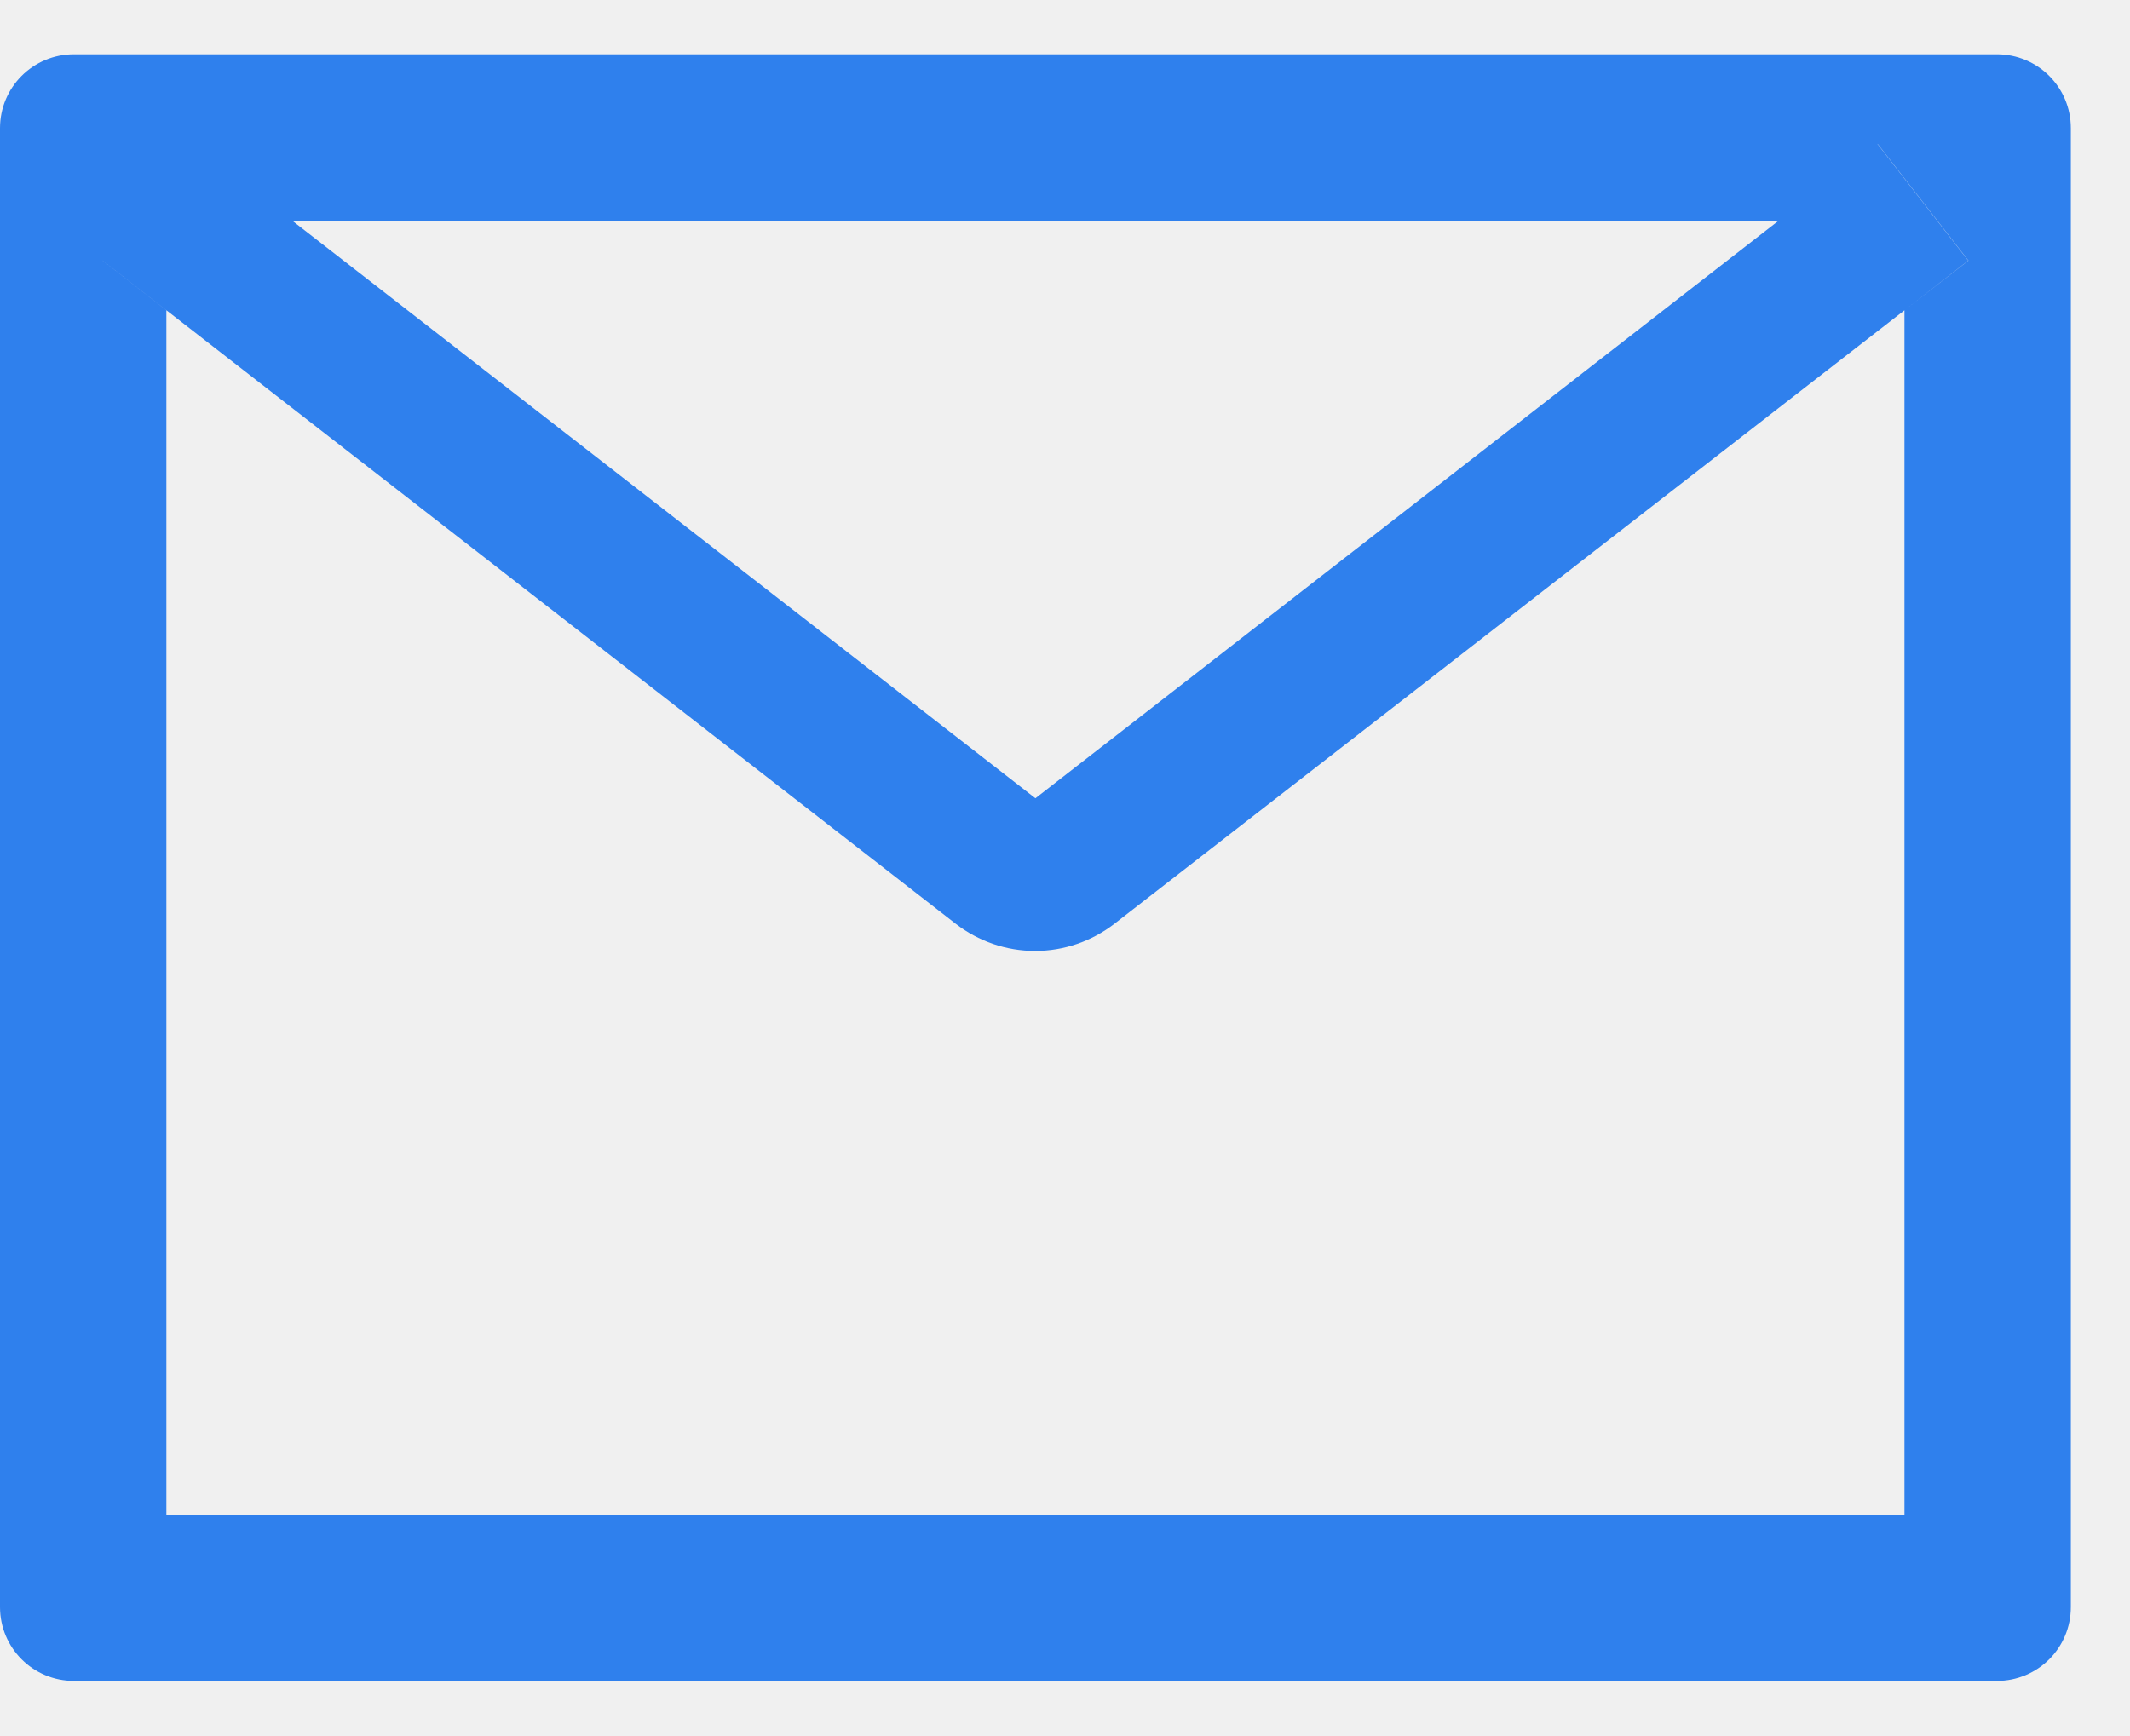
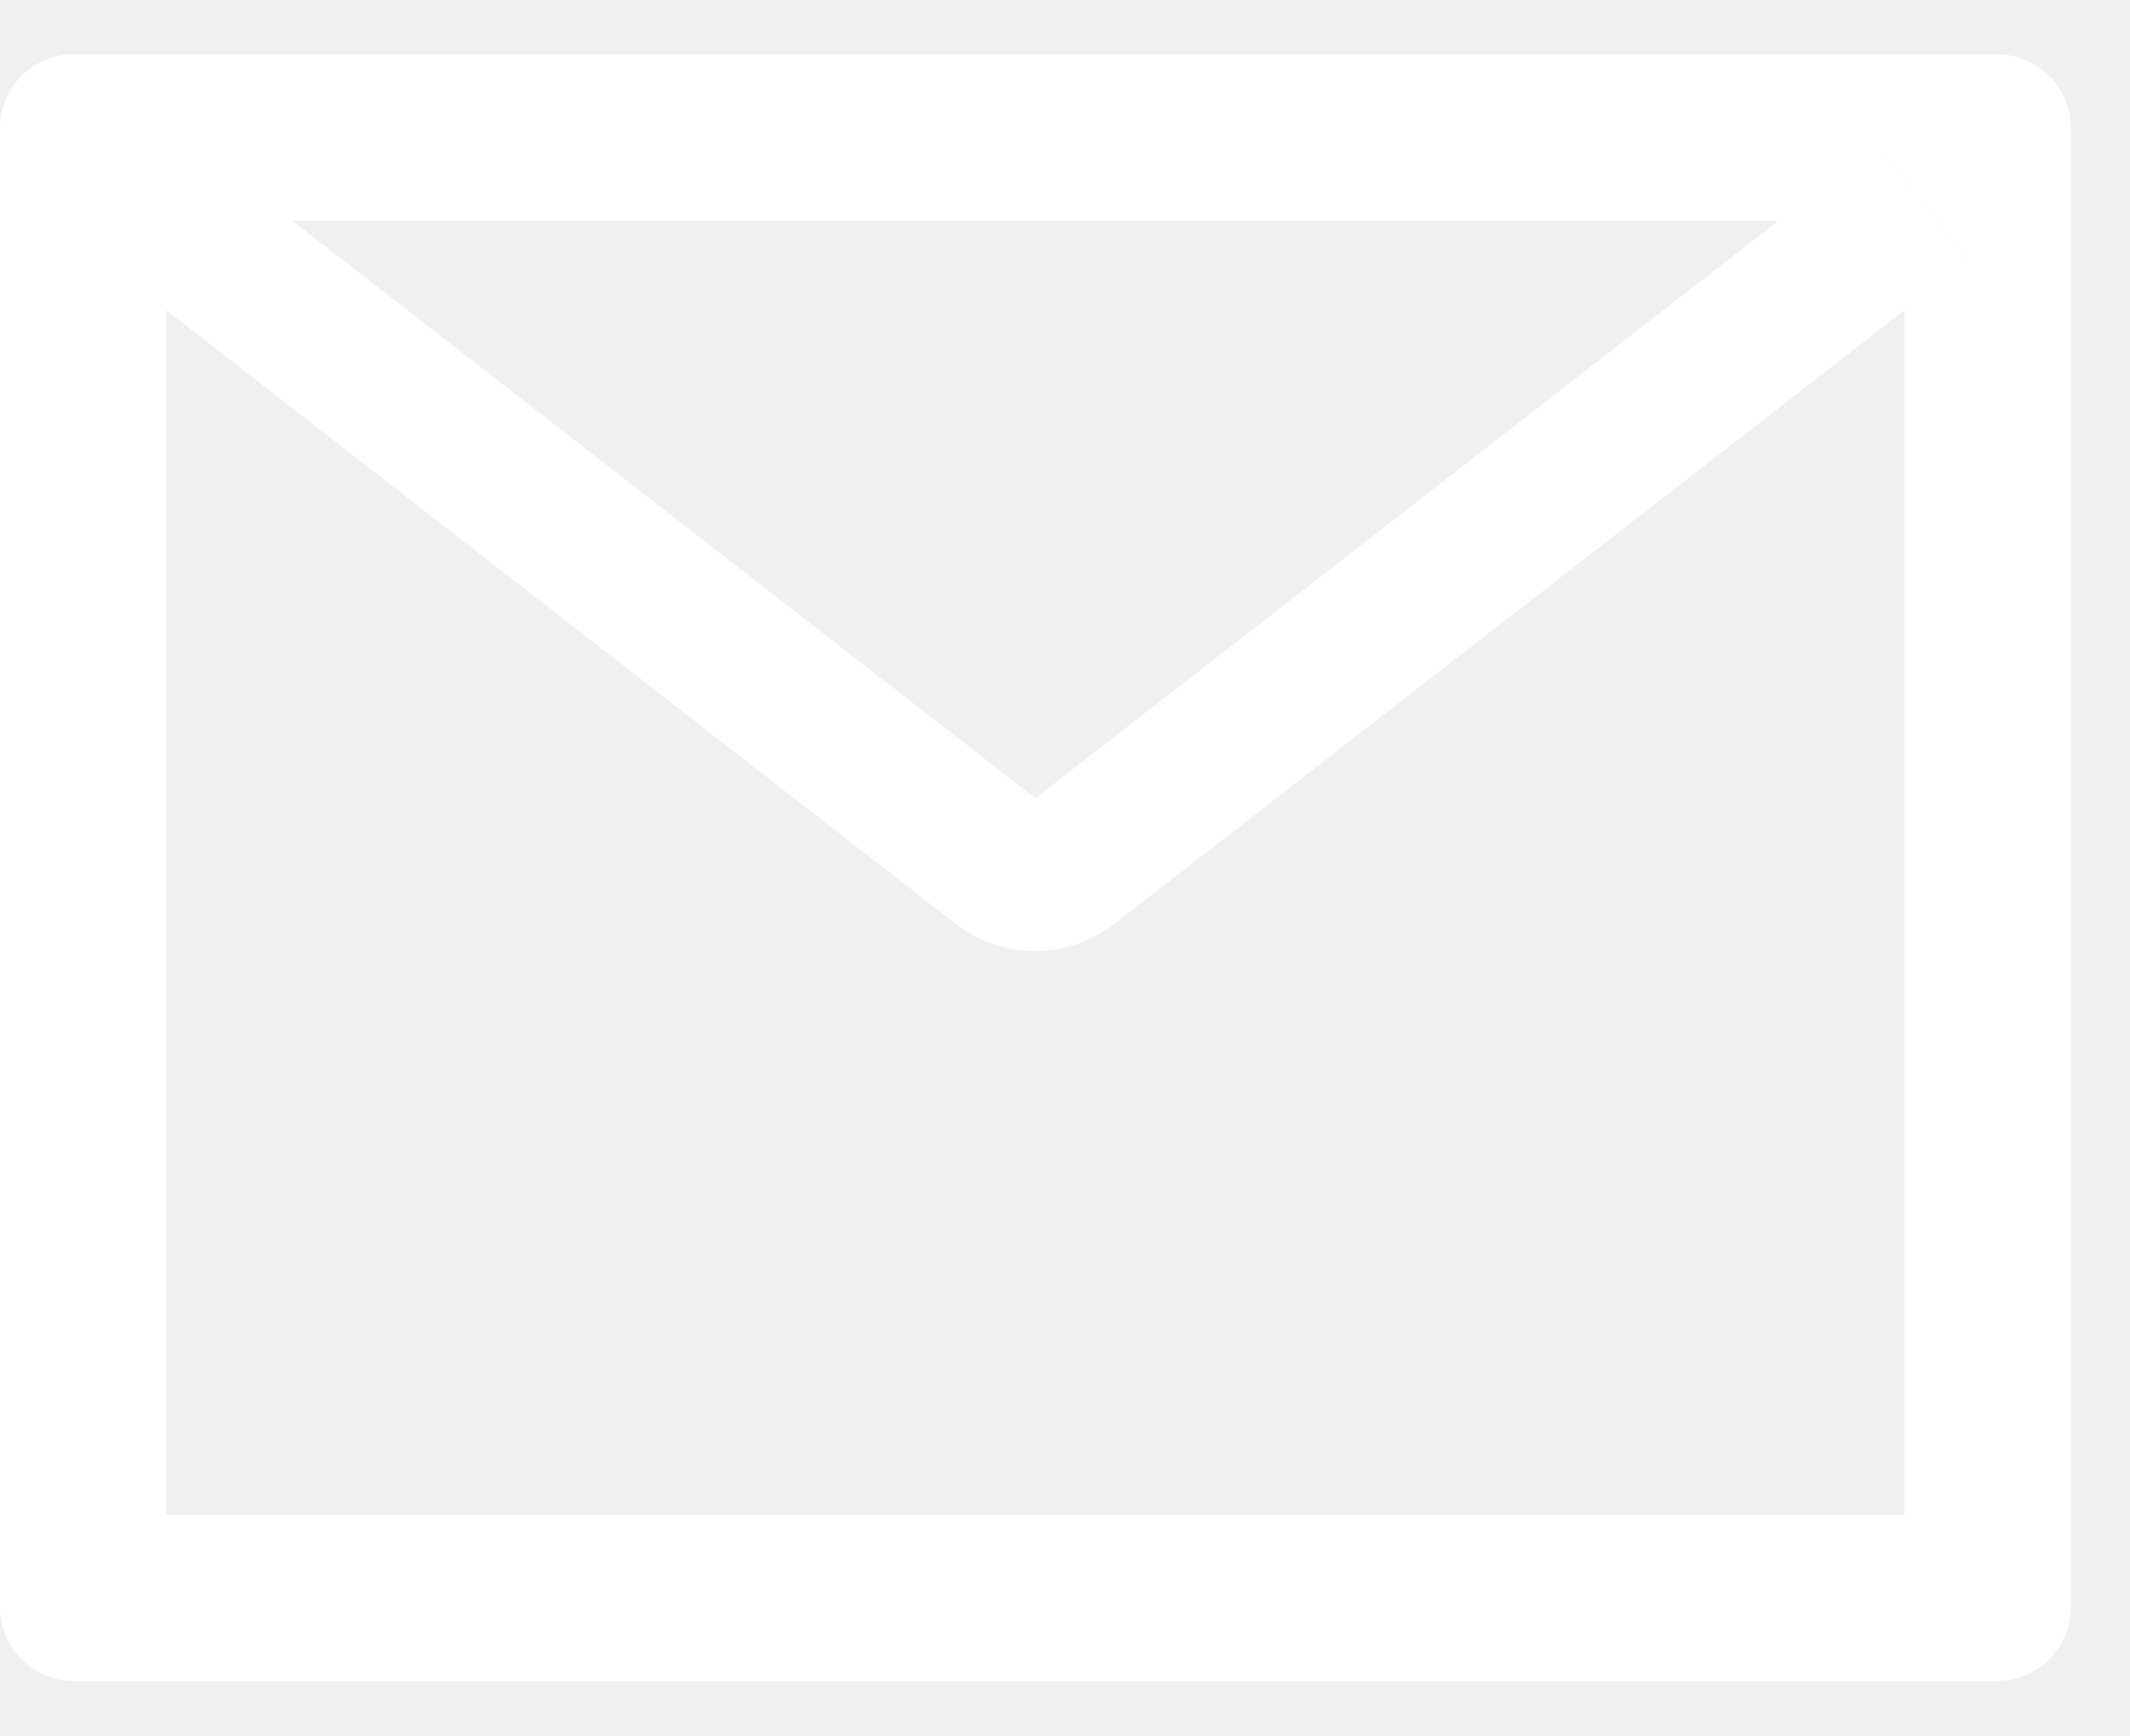
<svg xmlns="http://www.w3.org/2000/svg" width="27" height="22" viewBox="0 0 27 22" fill="none">
-   <path d="M25.312 0.688H0.938C0.419 0.688 0 1.106 0 1.625V20.375C0 20.894 0.419 21.312 0.938 21.312H25.312C25.831 21.312 26.25 20.894 26.25 20.375V1.625C26.25 1.106 25.831 0.688 25.312 0.688ZM24.141 3.934V19.203H2.109V3.934L1.301 3.304L2.452 1.824L3.706 2.8H22.547L23.801 1.824L24.952 3.304L24.141 3.934ZM22.547 2.797L13.125 10.121L3.703 2.797L2.449 1.821L1.298 3.301L2.106 3.931L12.114 11.712C12.402 11.935 12.756 12.057 13.121 12.057C13.485 12.057 13.839 11.935 14.127 11.712L24.141 3.934L24.949 3.304L23.798 1.824L22.547 2.797Z" fill="#2F80ED" />
+   <path d="M25.312 0.688H0.938C0.419 0.688 0 1.106 0 1.625V20.375C0 20.894 0.419 21.312 0.938 21.312H25.312C25.831 21.312 26.25 20.894 26.25 20.375V1.625C26.25 1.106 25.831 0.688 25.312 0.688ZM24.141 3.934V19.203H2.109V3.934L1.301 3.304L2.452 1.824L3.706 2.8H22.547L23.801 1.824L24.952 3.304L24.141 3.934ZM22.547 2.797L13.125 10.121L3.703 2.797L2.449 1.821L1.298 3.301L2.106 3.931L12.114 11.712C12.402 11.935 12.756 12.057 13.121 12.057C13.485 12.057 13.839 11.935 14.127 11.712L24.141 3.934L24.949 3.304L23.798 1.824L22.547 2.797Z" fill="#FFFFFF" />
</svg>
